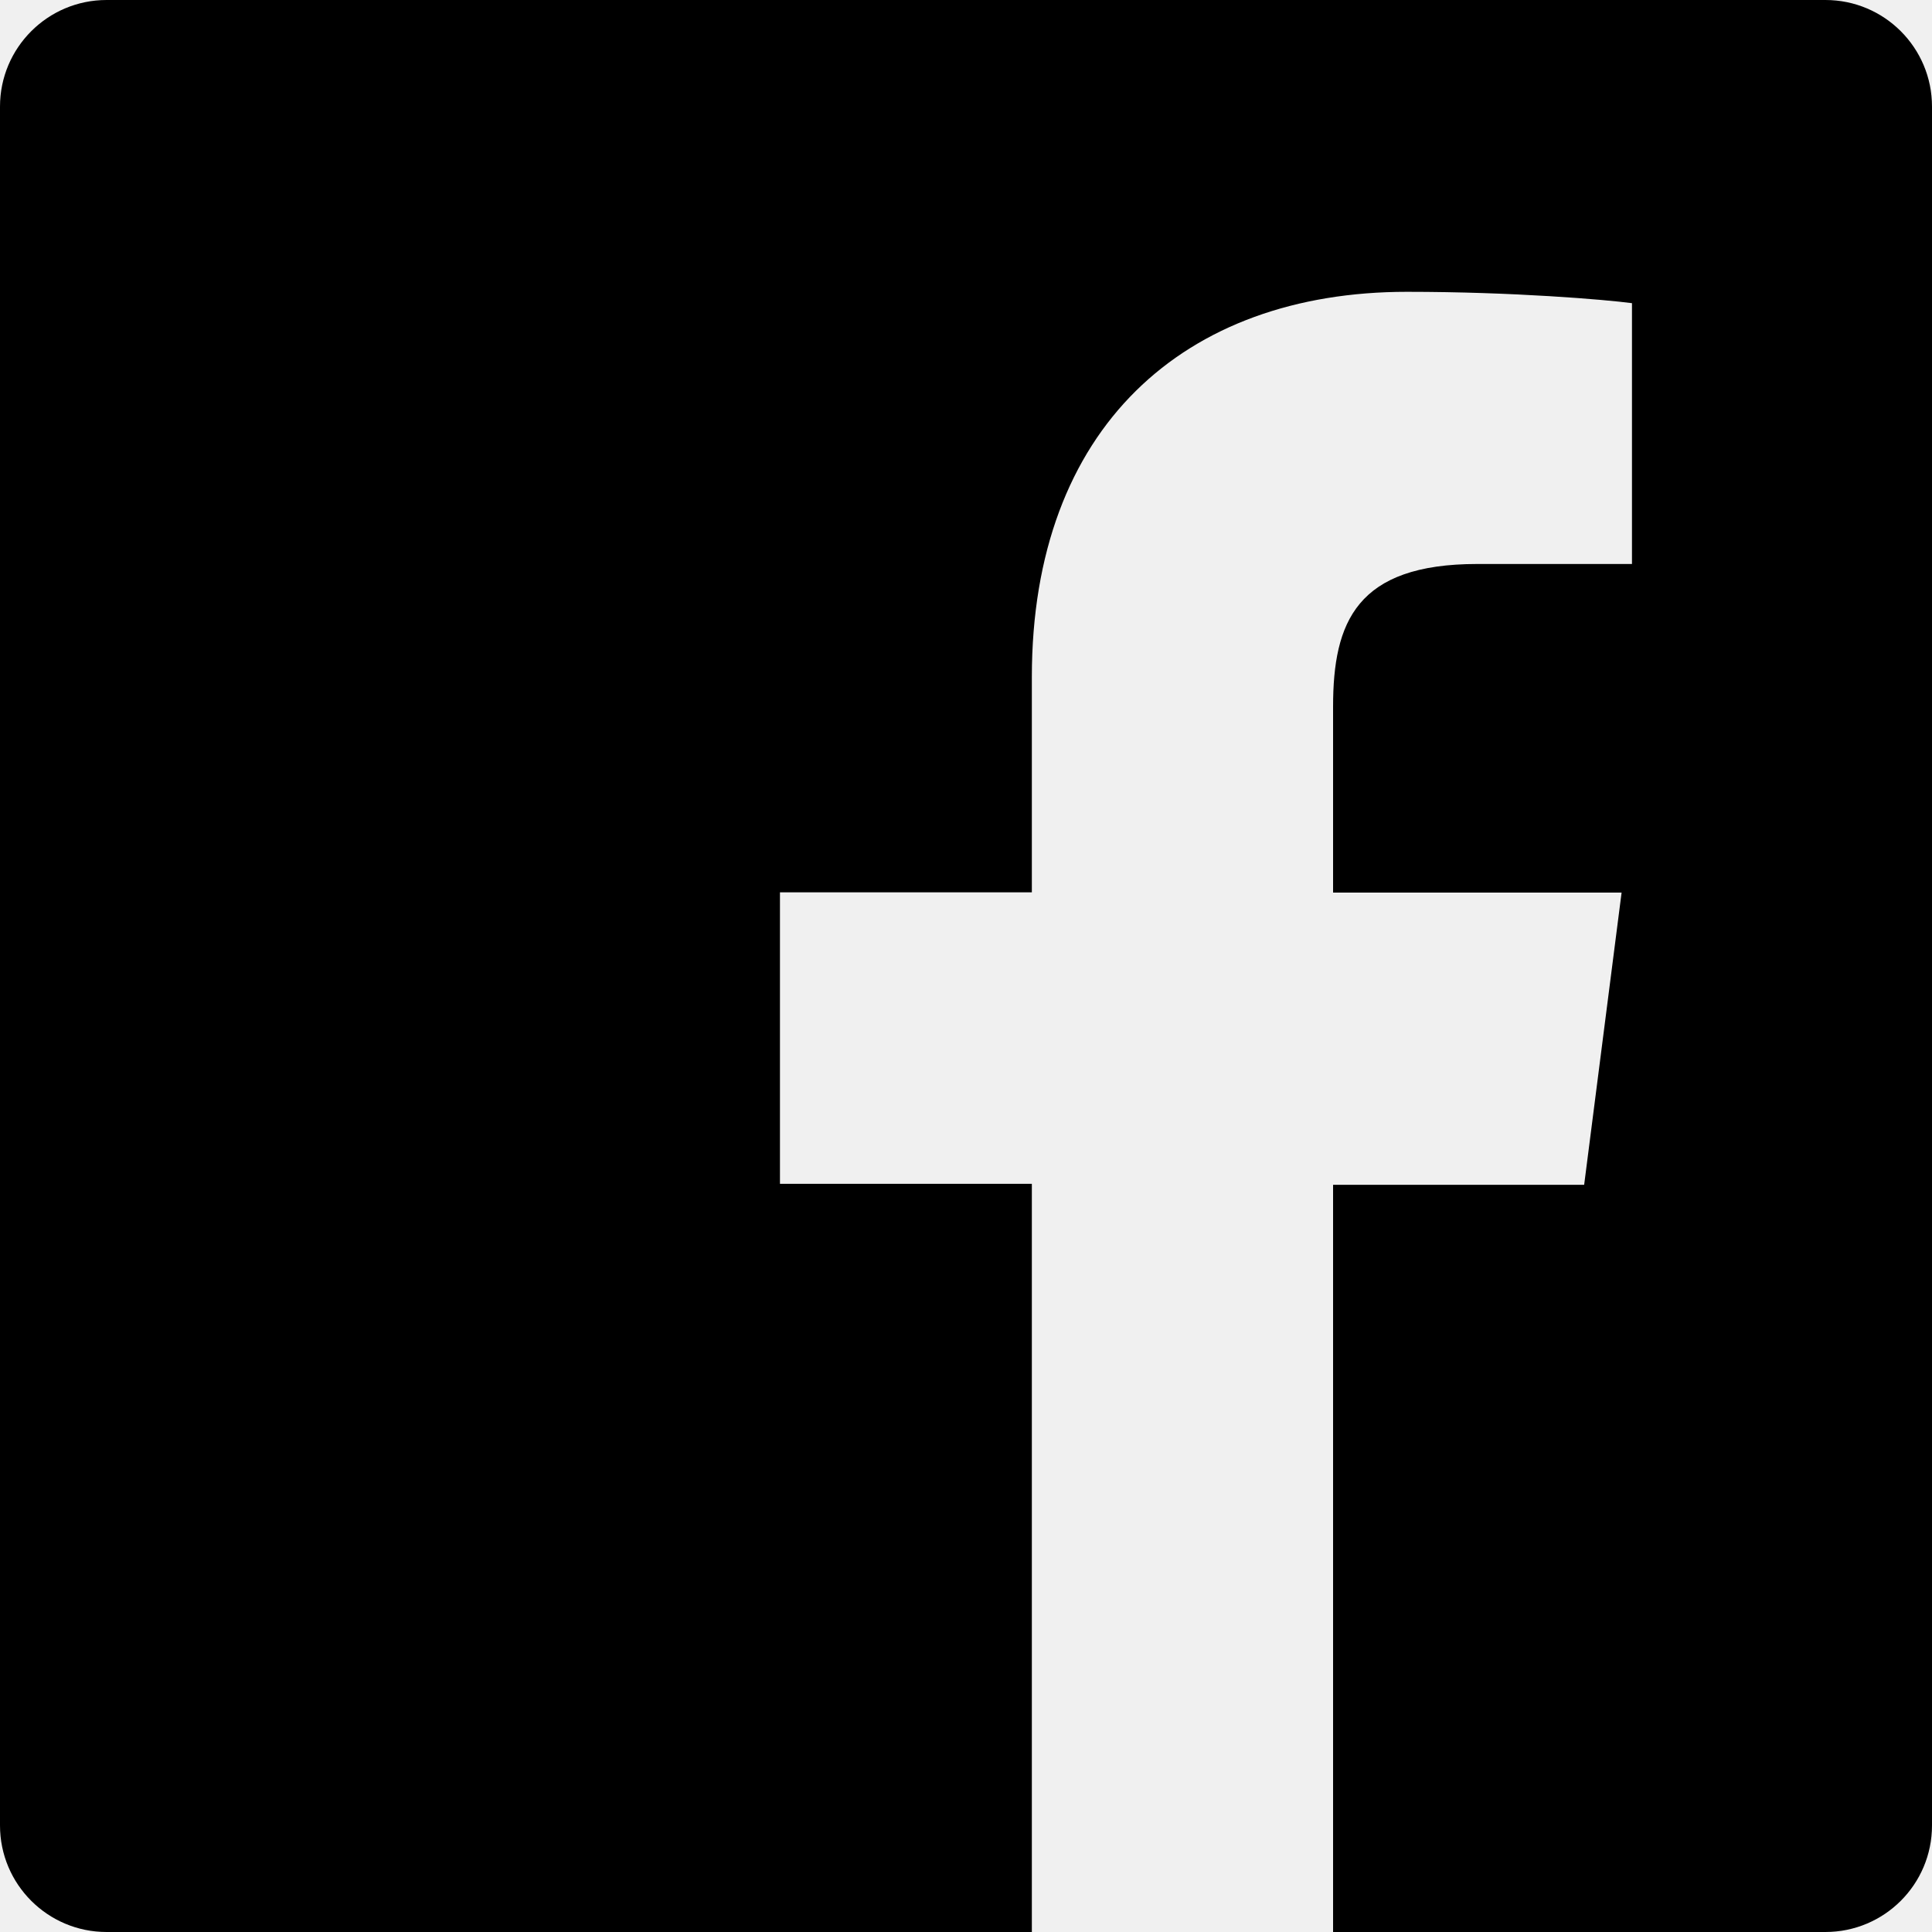
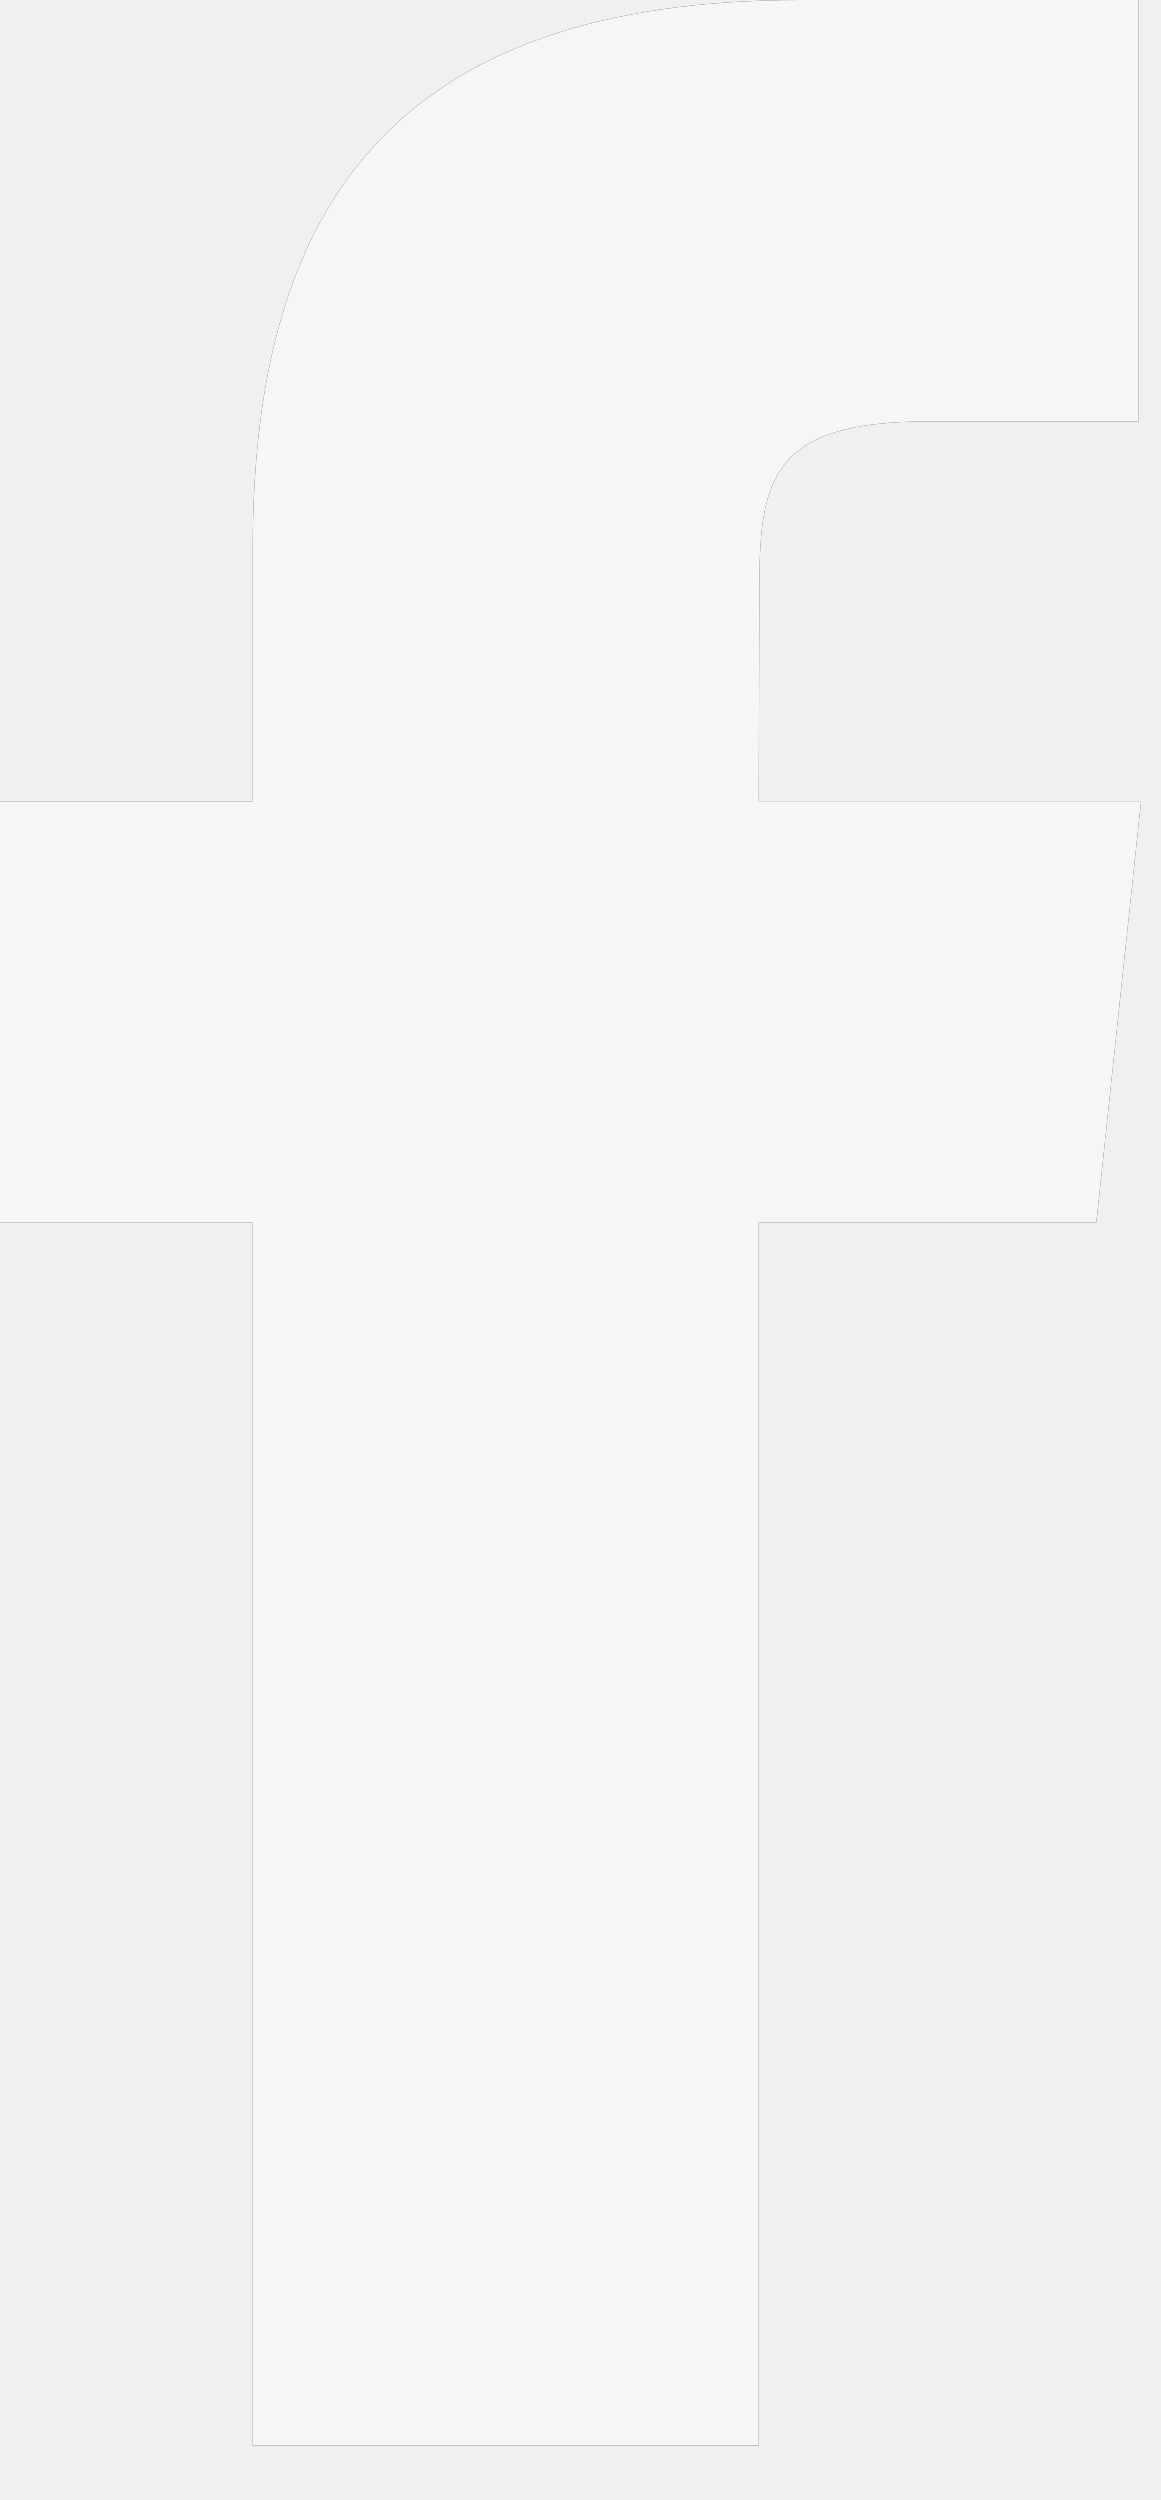
- <svg xmlns="http://www.w3.org/2000/svg" role="img" viewBox="0 0 24 24">
-   <path d="M22.676 0H1.324C.593 0 0 .593 0 1.324v21.352C0 23.408.593 24 1.324 24h11.494v-9.294H9.689v-3.621h3.129V8.41c0-3.099 1.894-4.785 4.659-4.785 1.325 0 2.464.097 2.796.141v3.24h-1.921c-1.5 0-1.792.721-1.792 1.771v2.311h3.584l-.465 3.63H16.56V24h6.115c.733 0 1.325-.592 1.325-1.324V1.324C24 .593 23.408 0 22.676 0" />
+ <svg xmlns="http://www.w3.org/2000/svg" width="13" height="28" viewBox="0 0 13 28" fill="none">
+   <path fill-rule="evenodd" clip-rule="evenodd" d="M8.498 27.39V13.693H12.279L12.78 8.973H8.498L8.505 6.611C8.505 5.38 8.622 4.72 10.39 4.72H12.753V0H8.972C4.43 0 2.831 2.29 2.831 6.14V8.974H0V13.694H2.831V27.39H8.498Z" fill="#212B36" />
+   <mask id="mask0" mask-type="alpha" maskUnits="userSpaceOnUse" x="0" y="0" width="13" height="28">
+     <path fill-rule="evenodd" clip-rule="evenodd" d="M8.498 27.39V13.693H12.279L12.78 8.973H8.498L8.505 6.611C8.505 5.38 8.622 4.72 10.39 4.72H12.753V0H8.972C4.43 0 2.831 2.29 2.831 6.14V8.974H0V13.694H2.831V27.39H8.498Z" fill="white" />
+   </mask>
+   <g mask="url(#mask0)">
+     <rect x="-8.559" y="-1.712" width="30.814" height="30.814" rx="4" fill="#F5F6F6" />
+   </g>
</svg>
